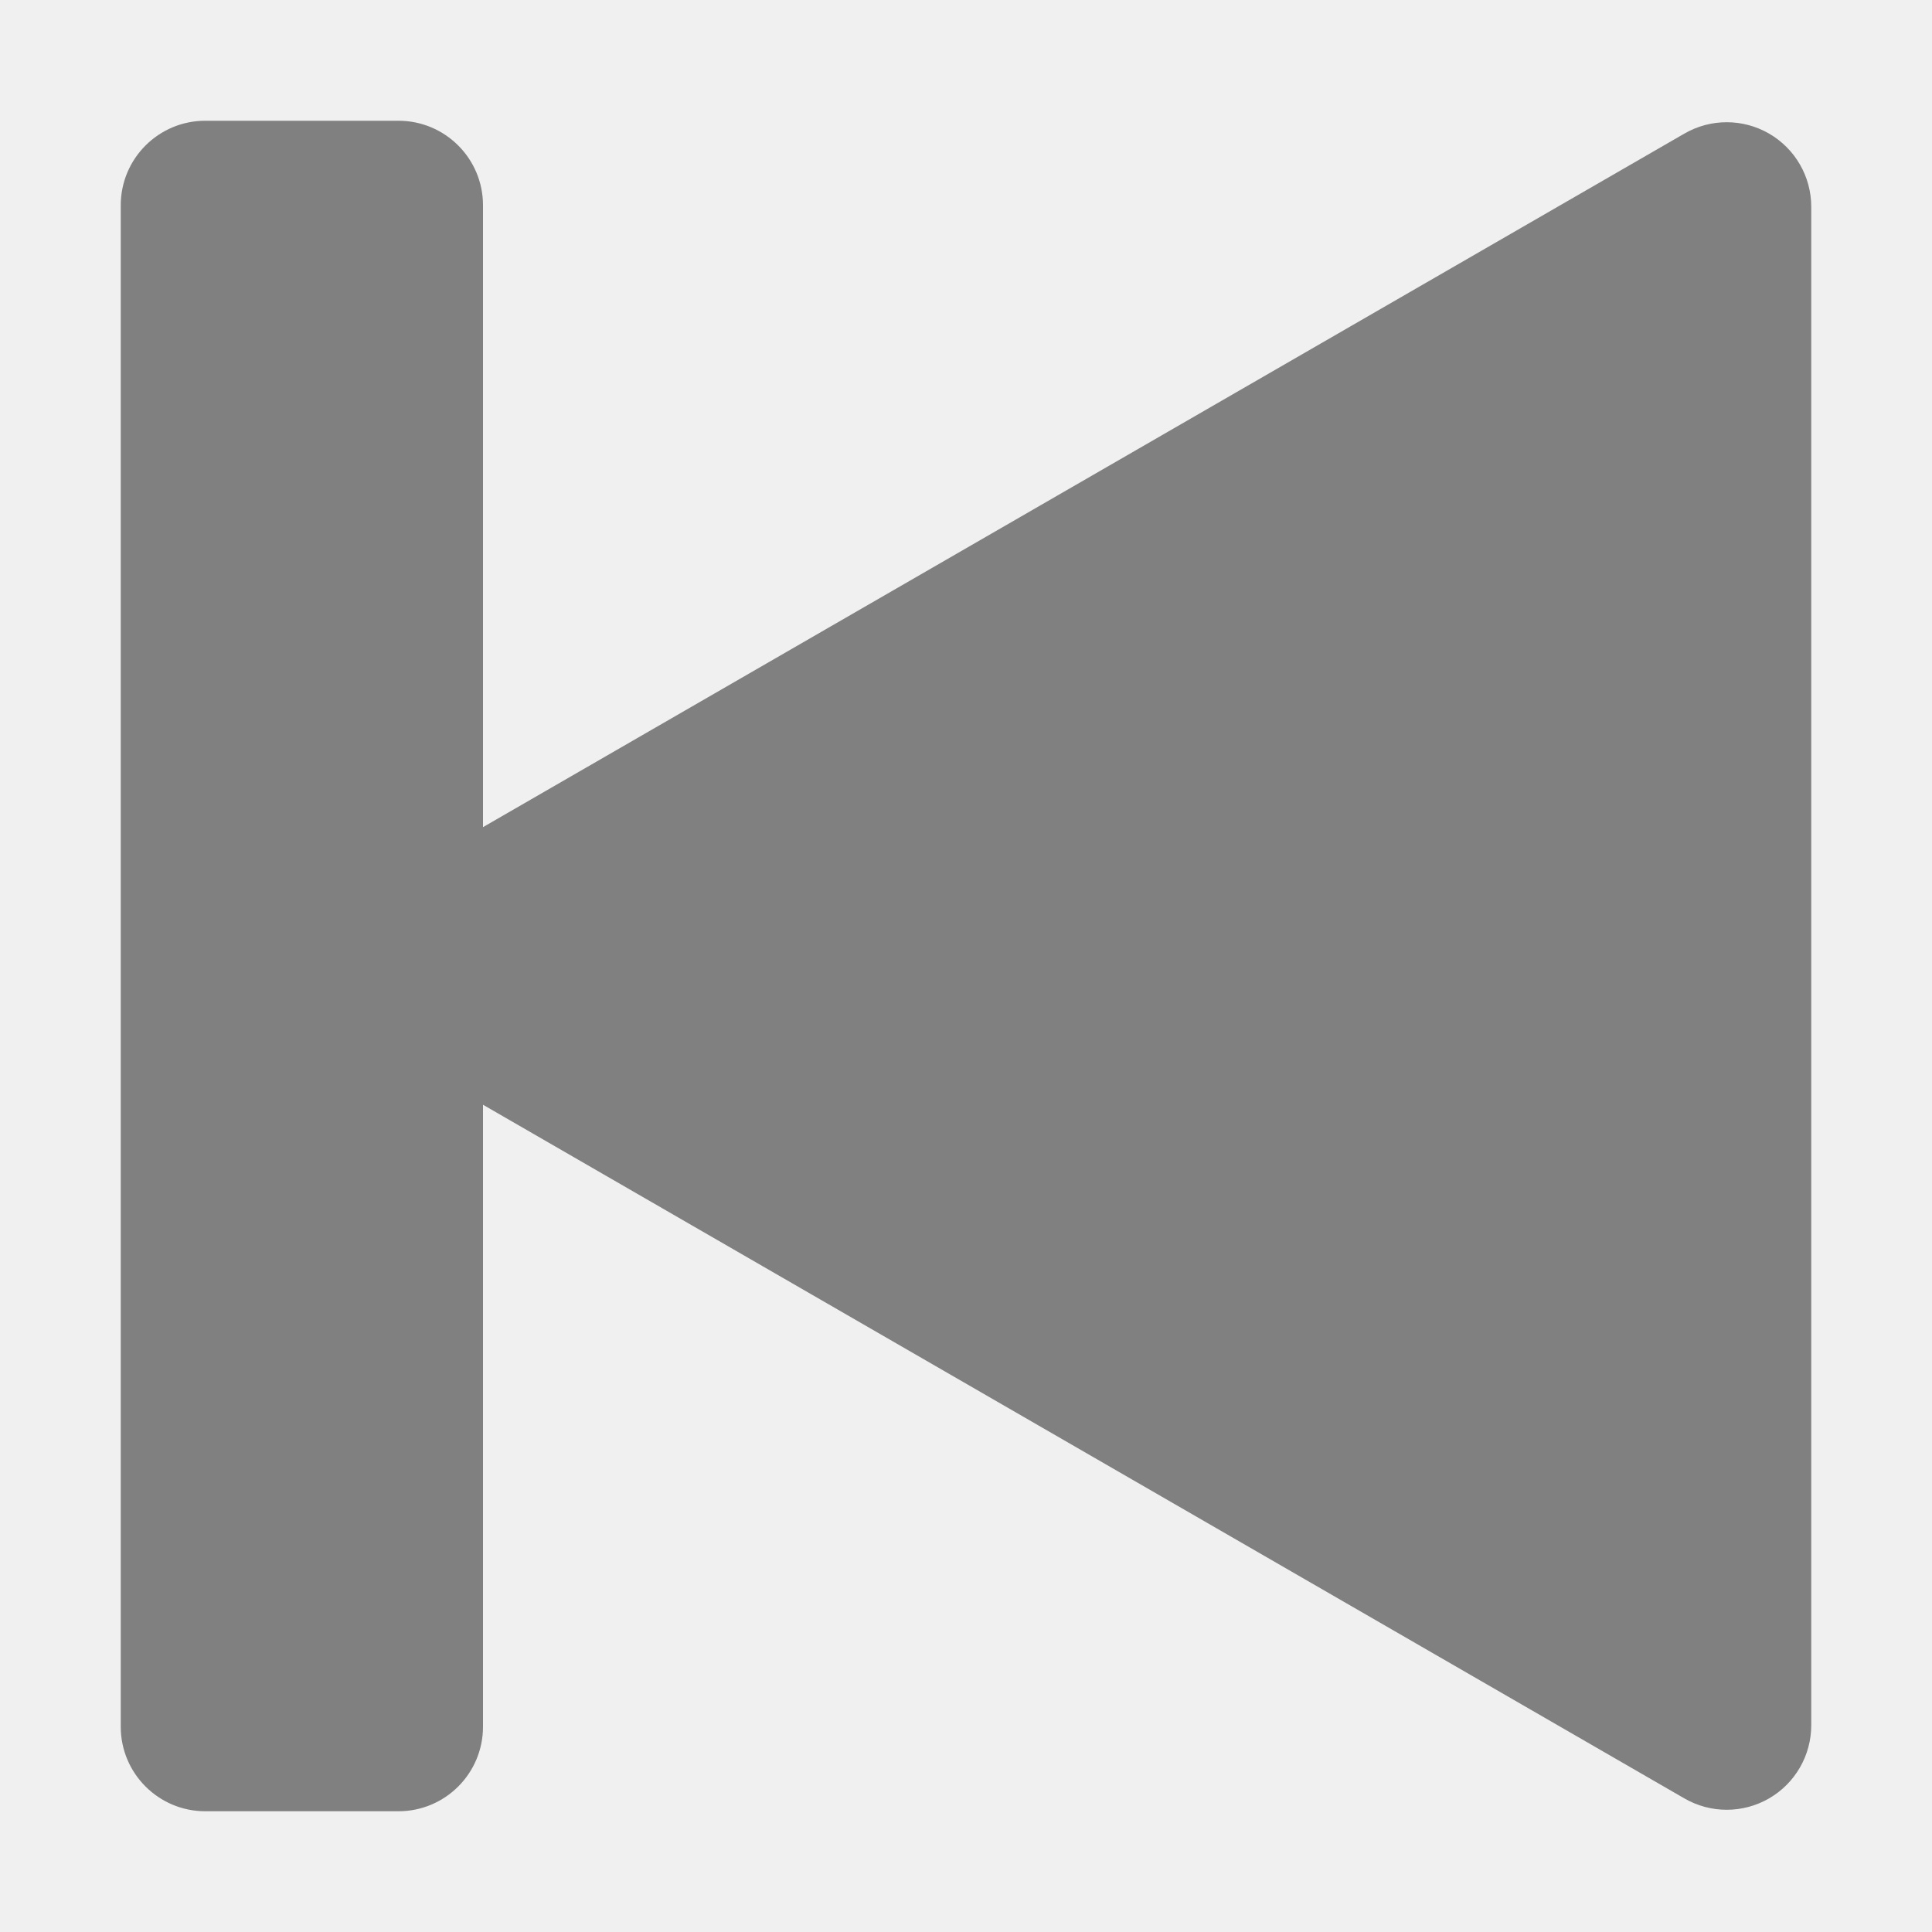
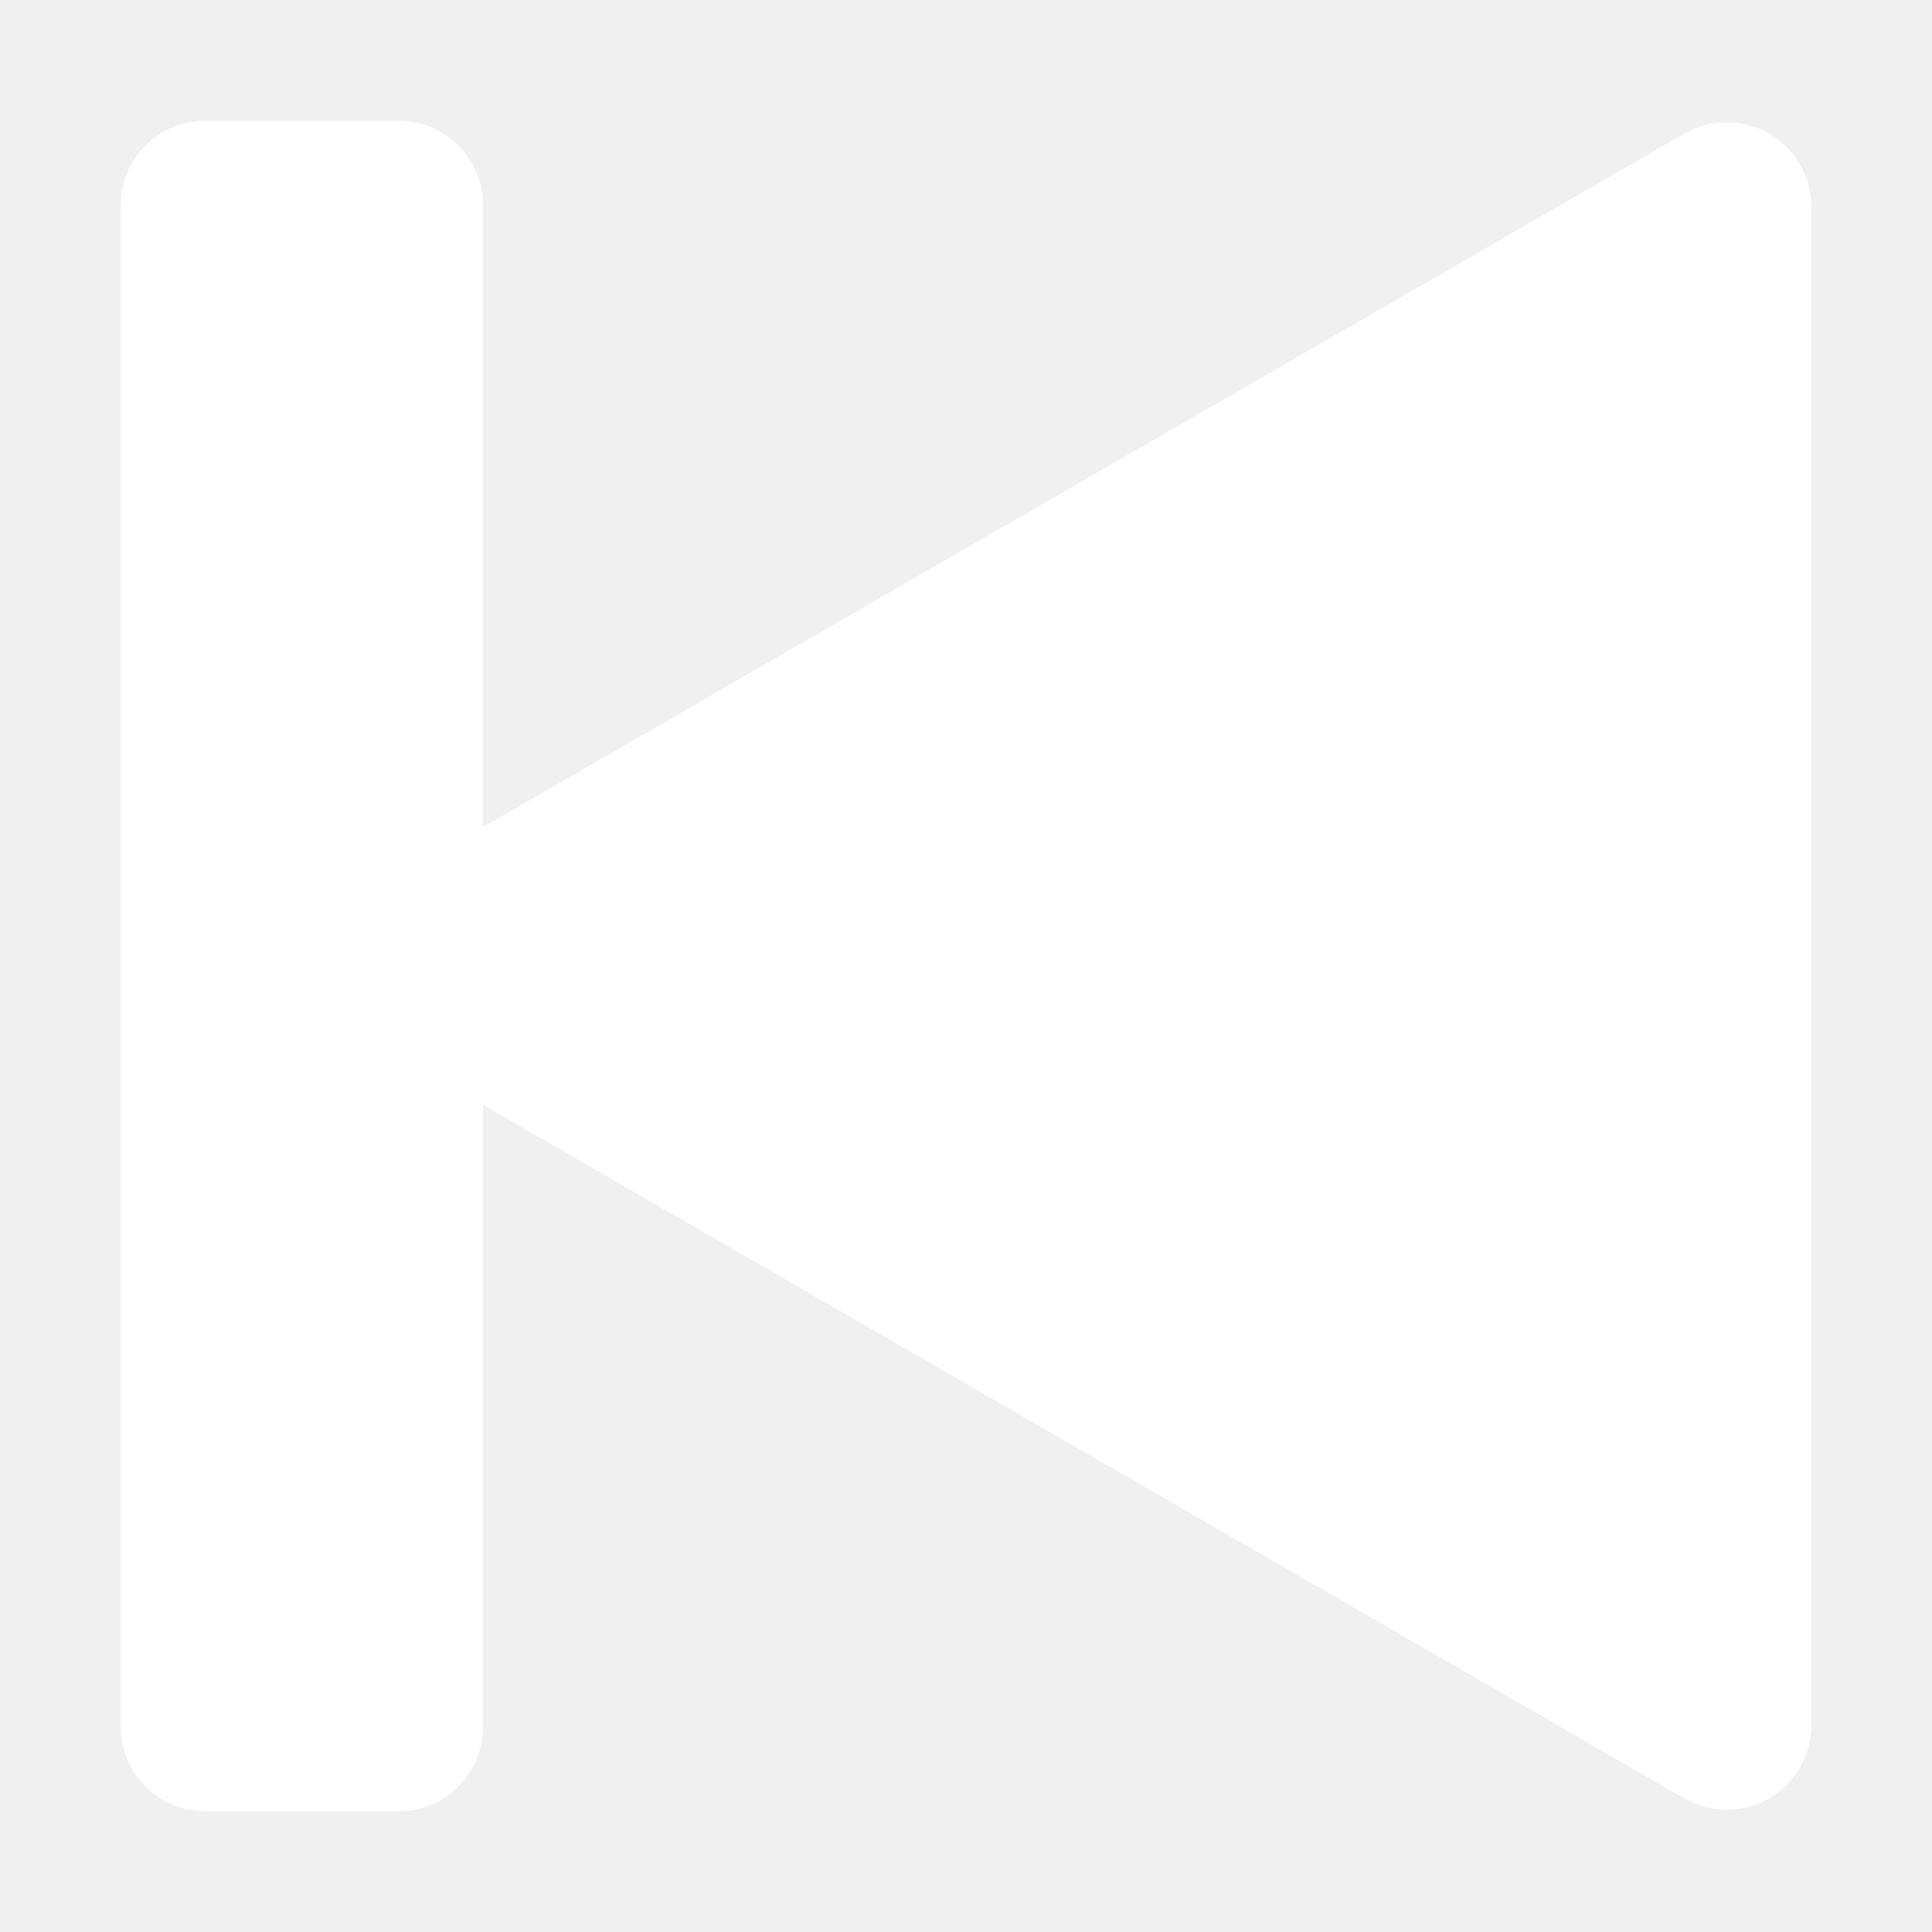
- <svg xmlns="http://www.w3.org/2000/svg" fill="grey" data-encore-id="icon" role="img" aria-hidden="true" viewBox="0 0 16 16" class="Svg-sc-ytk21e-0 dYnaPI">
+ <svg xmlns="http://www.w3.org/2000/svg" fill="white" data-encore-id="icon" role="img" aria-hidden="true" viewBox="0 0 16 16" class="Svg-sc-ytk21e-0 dYnaPI">
  <path d="M3.3 1a.7.7 0 0 1 .7.7v5.15l9.95-5.744a.7.7 0 0 1 1.05.606v12.575a.7.7 0 0 1-1.05.607L4 9.149V14.3a.7.7 0 0 1-.7.7H1.7a.7.7 0 0 1-.7-.7V1.7a.7.7 0 0 1 .7-.7h1.6z" />
</svg>
